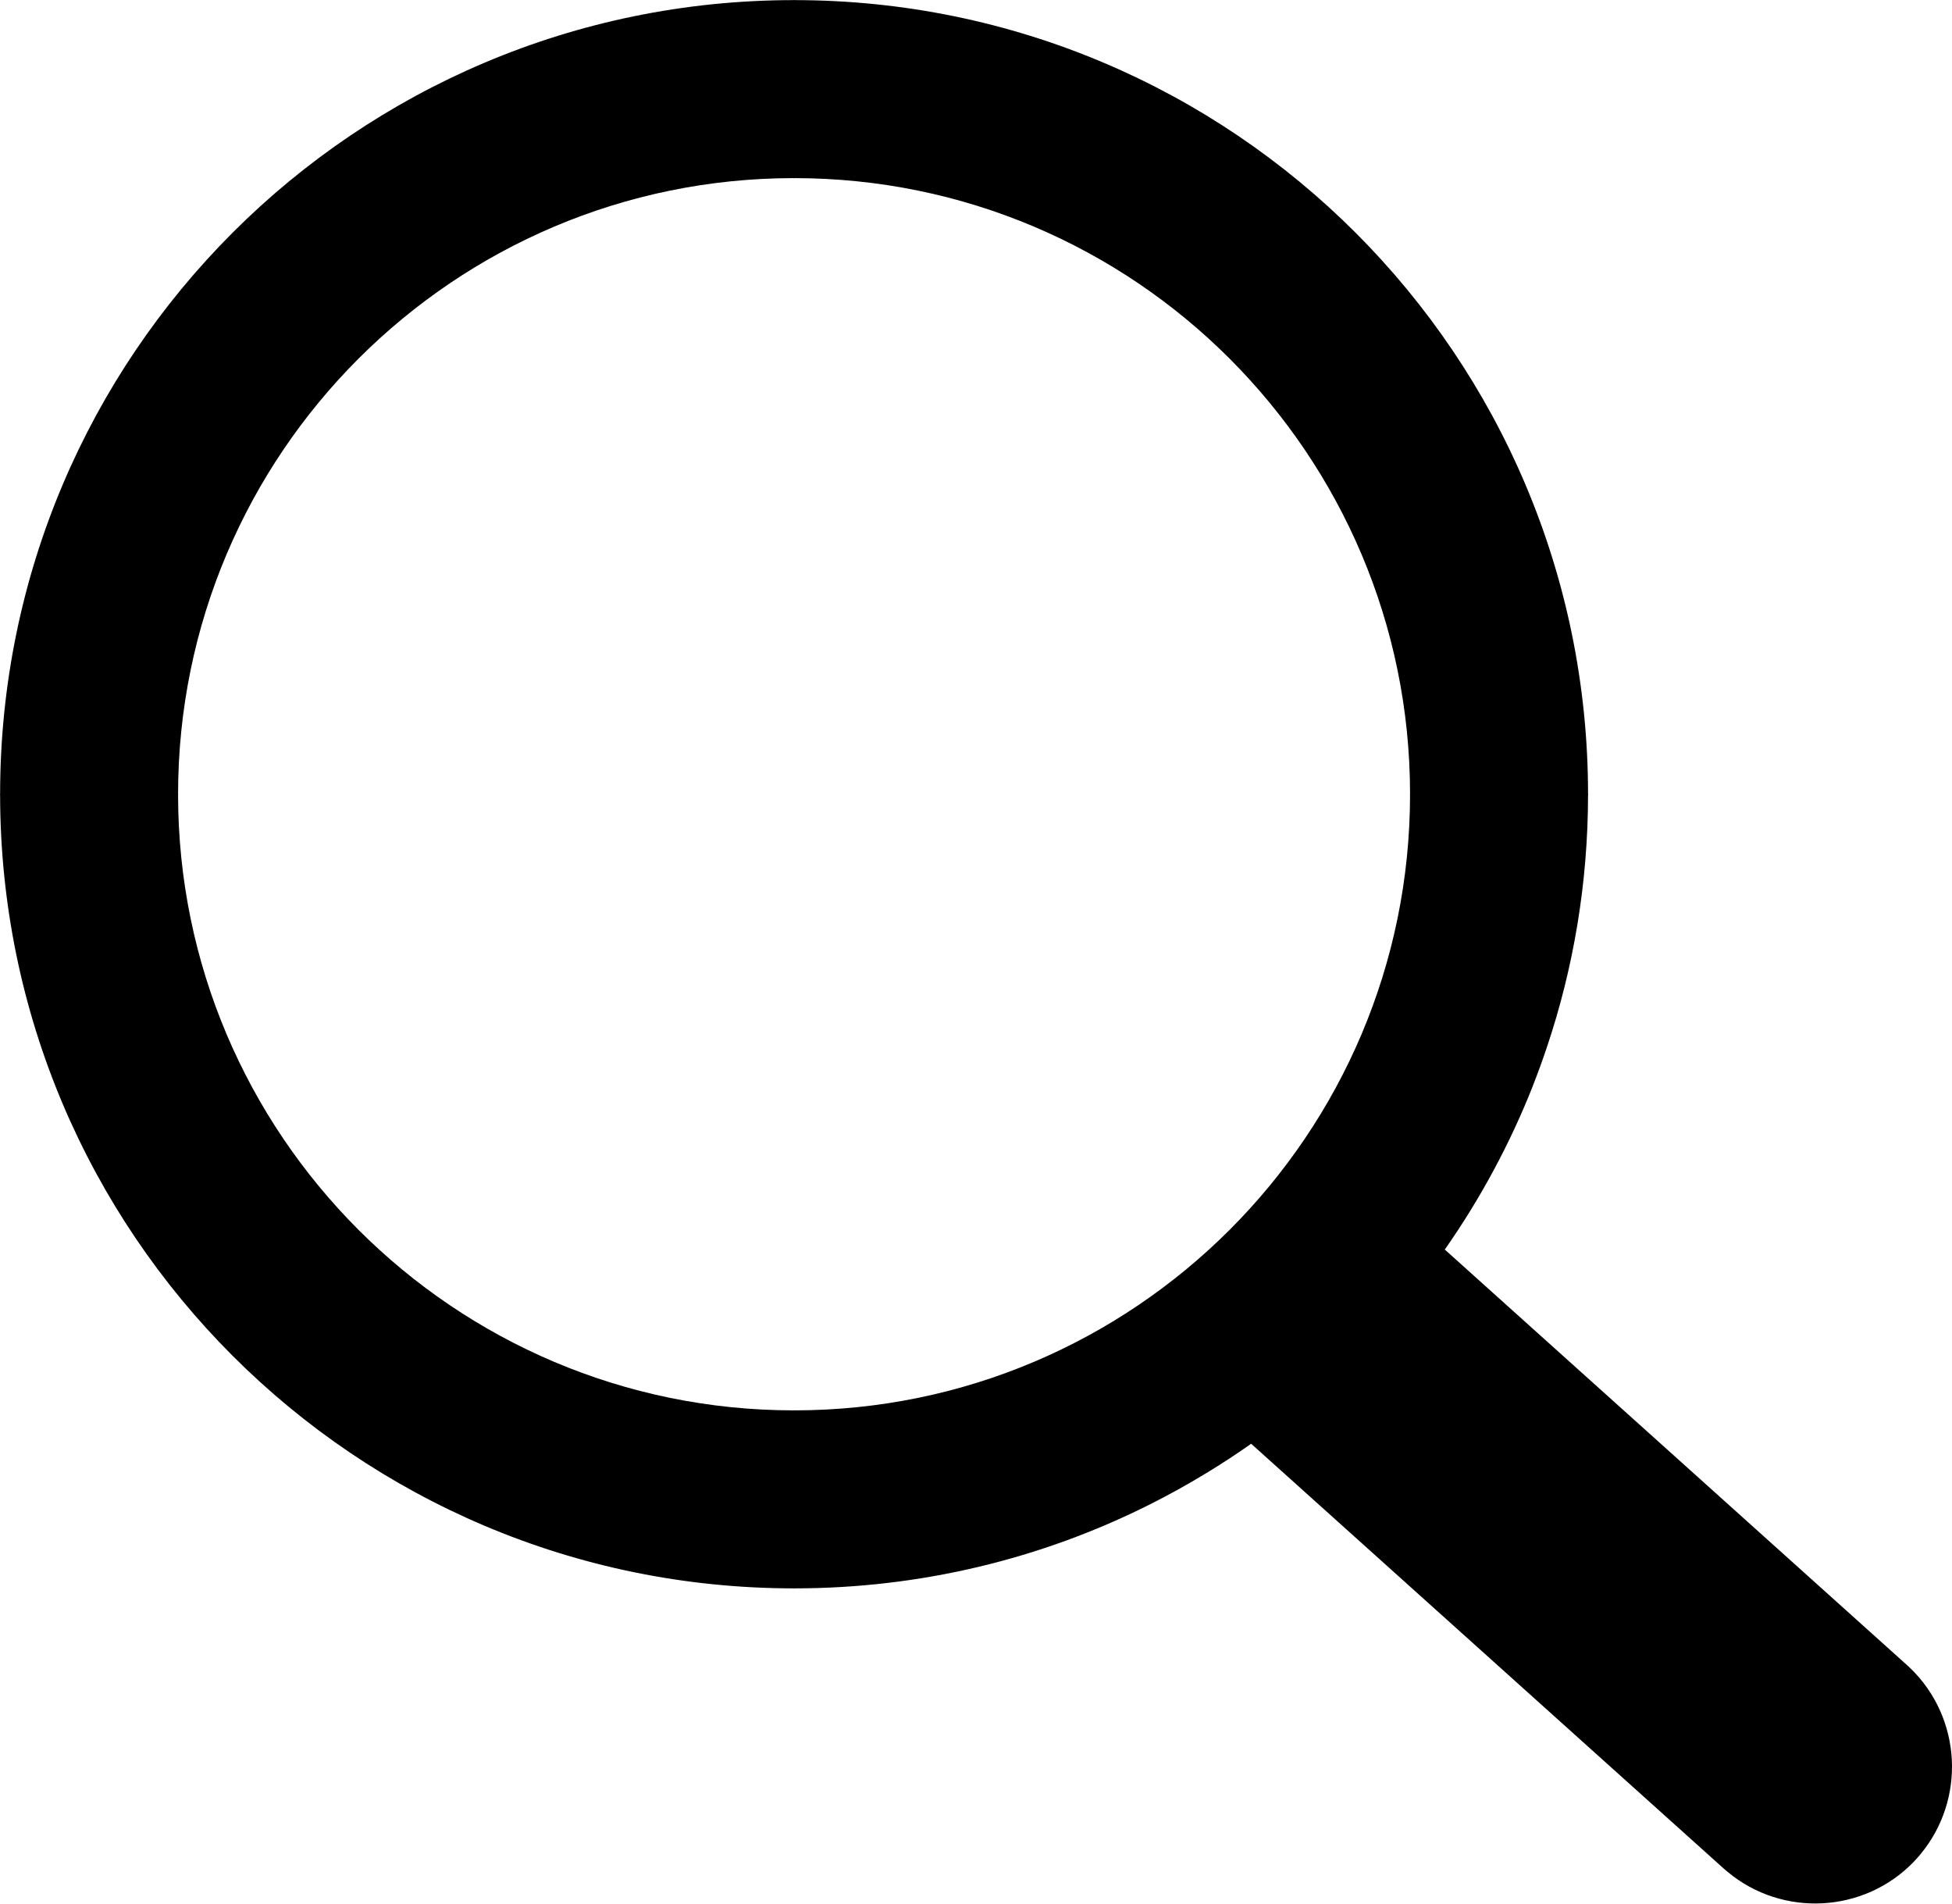
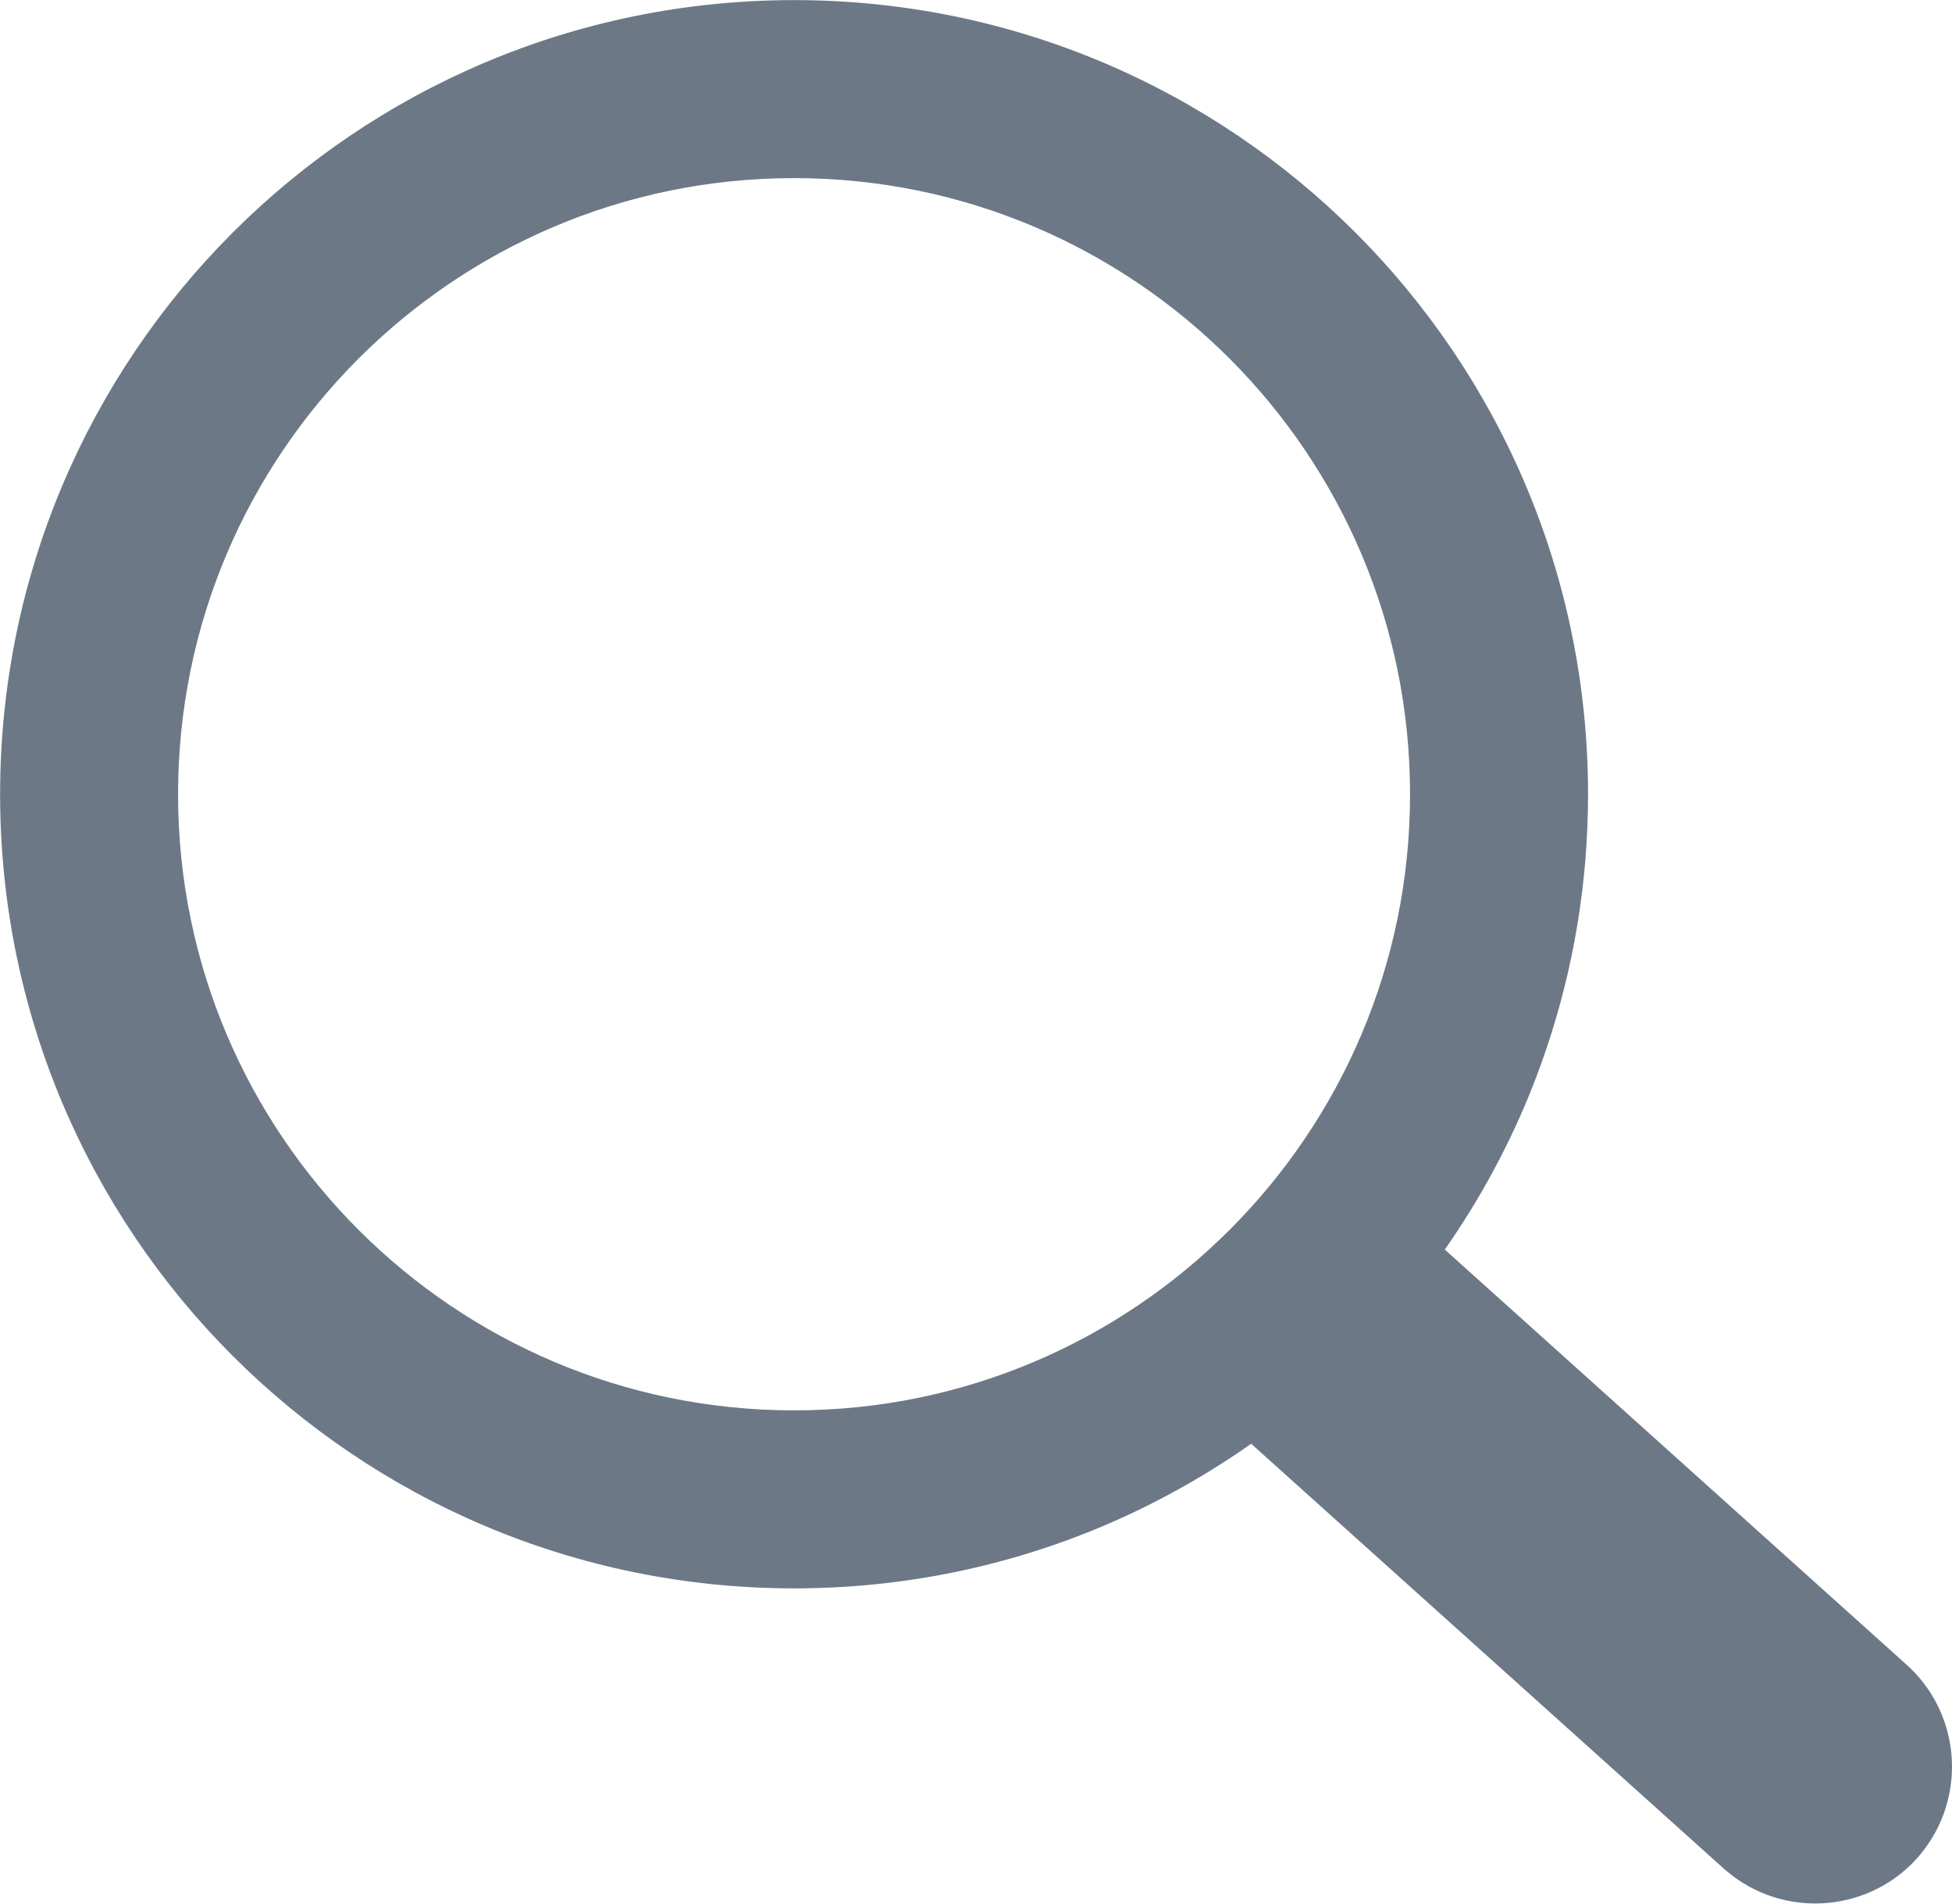
- <svg xmlns="http://www.w3.org/2000/svg" version="1.1" id="Layer_1" x="0px" y="0px" width="122.879px" height="119.799px" viewBox="0 0 122.879 119.799" enable-background="new 0 0 122.879 119.799" xml:space="preserve">
+ <svg xmlns="http://www.w3.org/2000/svg" fill="#6d7887" width="122.879px" height="119.799px" viewBox="0 0 122.879 119.799">
  <g>
    <path d="M49.988,0h0.016v0.007C63.803,0.011,76.298,5.608,85.34,14.652c9.027,9.031,14.619,21.515,14.628,35.303h0.007v0.033v0.04 h-0.007c-0.005,5.557-0.917,10.905-2.594,15.892c-0.281,0.837-0.575,1.641-0.877,2.409v0.007c-1.446,3.66-3.315,7.12-5.547,10.307 l29.082,26.139l0.018,0.016l0.157,0.146l0.011,0.011c1.642,1.563,2.536,3.656,2.649,5.78c0.11,2.1-0.543,4.248-1.979,5.971 l-0.011,0.016l-0.175,0.203l-0.035,0.035l-0.146,0.16l-0.016,0.021c-1.565,1.642-3.654,2.534-5.78,2.646 c-2.097,0.111-4.247-0.54-5.971-1.978l-0.015-0.011l-0.204-0.175l-0.029-0.024L78.761,90.865c-0.88,0.62-1.778,1.209-2.687,1.765 c-1.233,0.755-2.51,1.466-3.813,2.115c-6.699,3.342-14.269,5.222-22.272,5.222v0.007h-0.016v-0.007 c-13.799-0.004-26.296-5.601-35.338-14.645C5.605,76.291,0.016,63.805,0.007,50.021H0v-0.033v-0.016h0.007 c0.004-13.799,5.601-26.296,14.645-35.338C23.683,5.608,36.167,0.016,49.955,0.007V0H49.988L49.988,0z M50.004,11.21v0.007h-0.016 h-0.033V11.21c-10.686,0.007-20.372,4.35-27.384,11.359C15.56,29.578,11.213,39.274,11.21,49.973h0.007v0.016v0.033H11.21 c0.007,10.686,4.347,20.367,11.359,27.381c7.009,7.012,16.705,11.359,27.403,11.361v-0.007h0.016h0.033v0.007 c10.686-0.007,20.368-4.348,27.382-11.359c7.011-7.009,11.358-16.702,11.36-27.4h-0.006v-0.016v-0.033h0.006 c-0.006-10.686-4.35-20.372-11.358-27.384C70.396,15.56,60.703,11.213,50.004,11.21L50.004,11.21z" />
  </g>
</svg>
